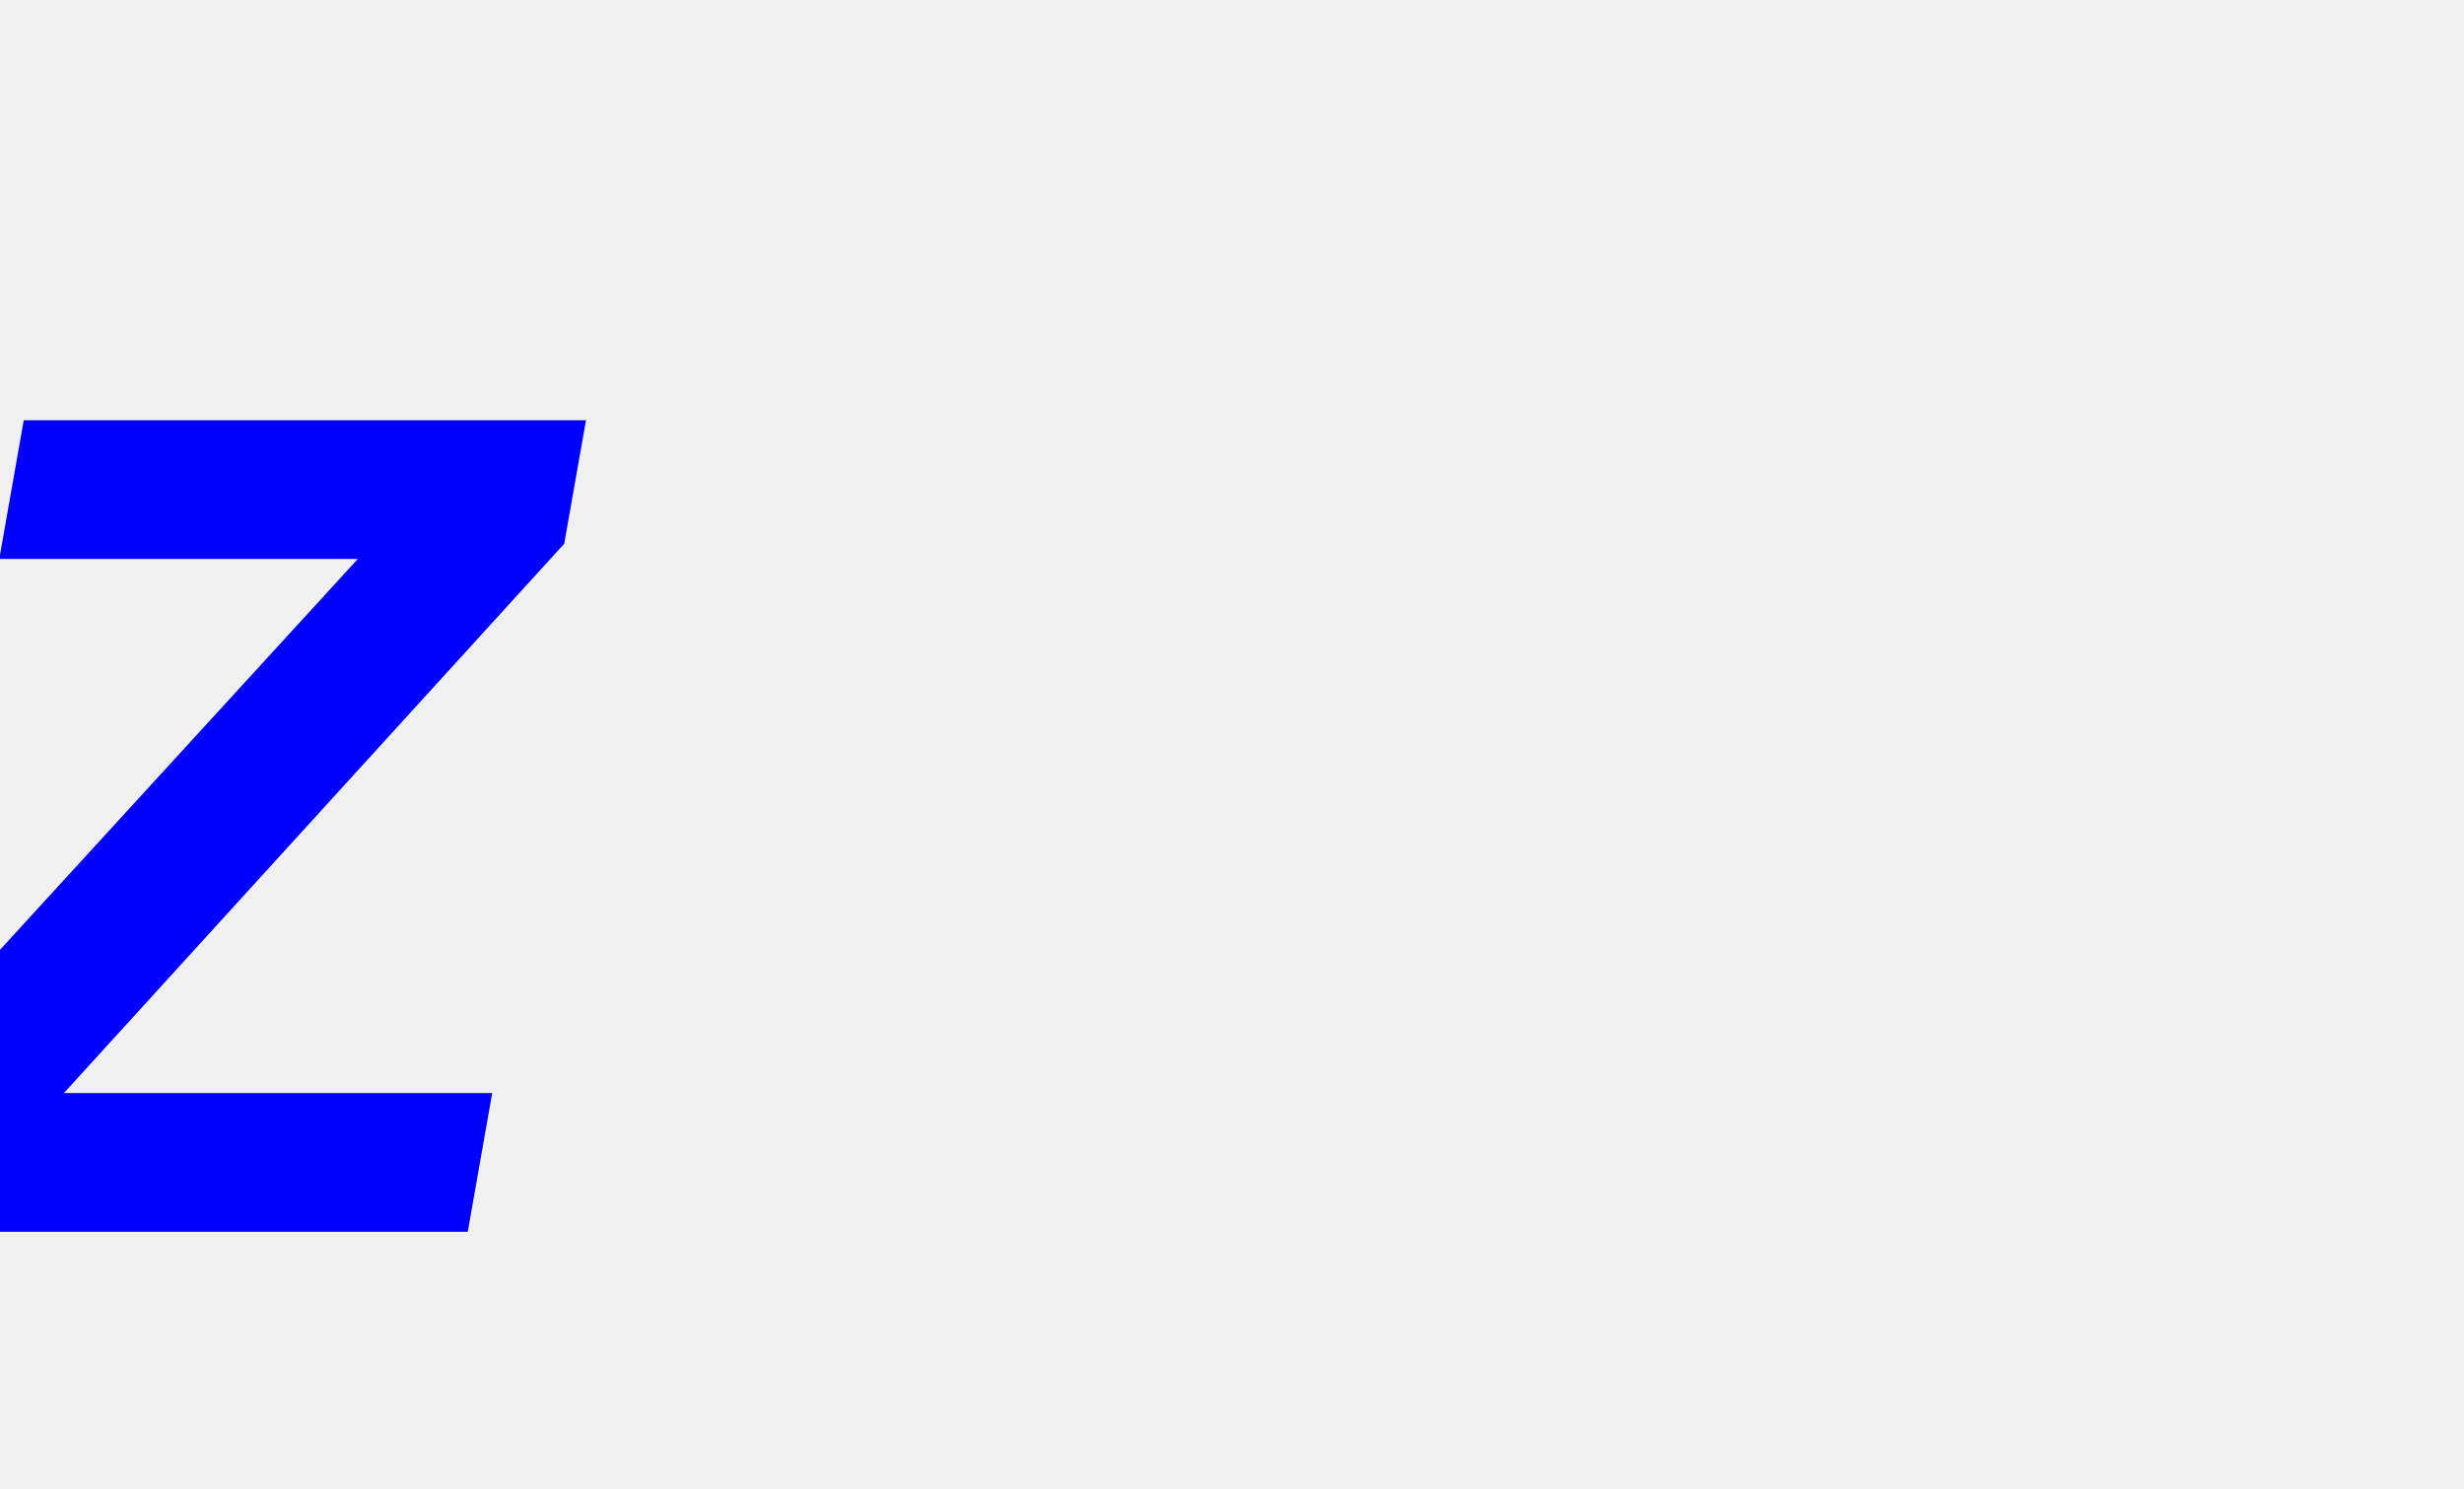
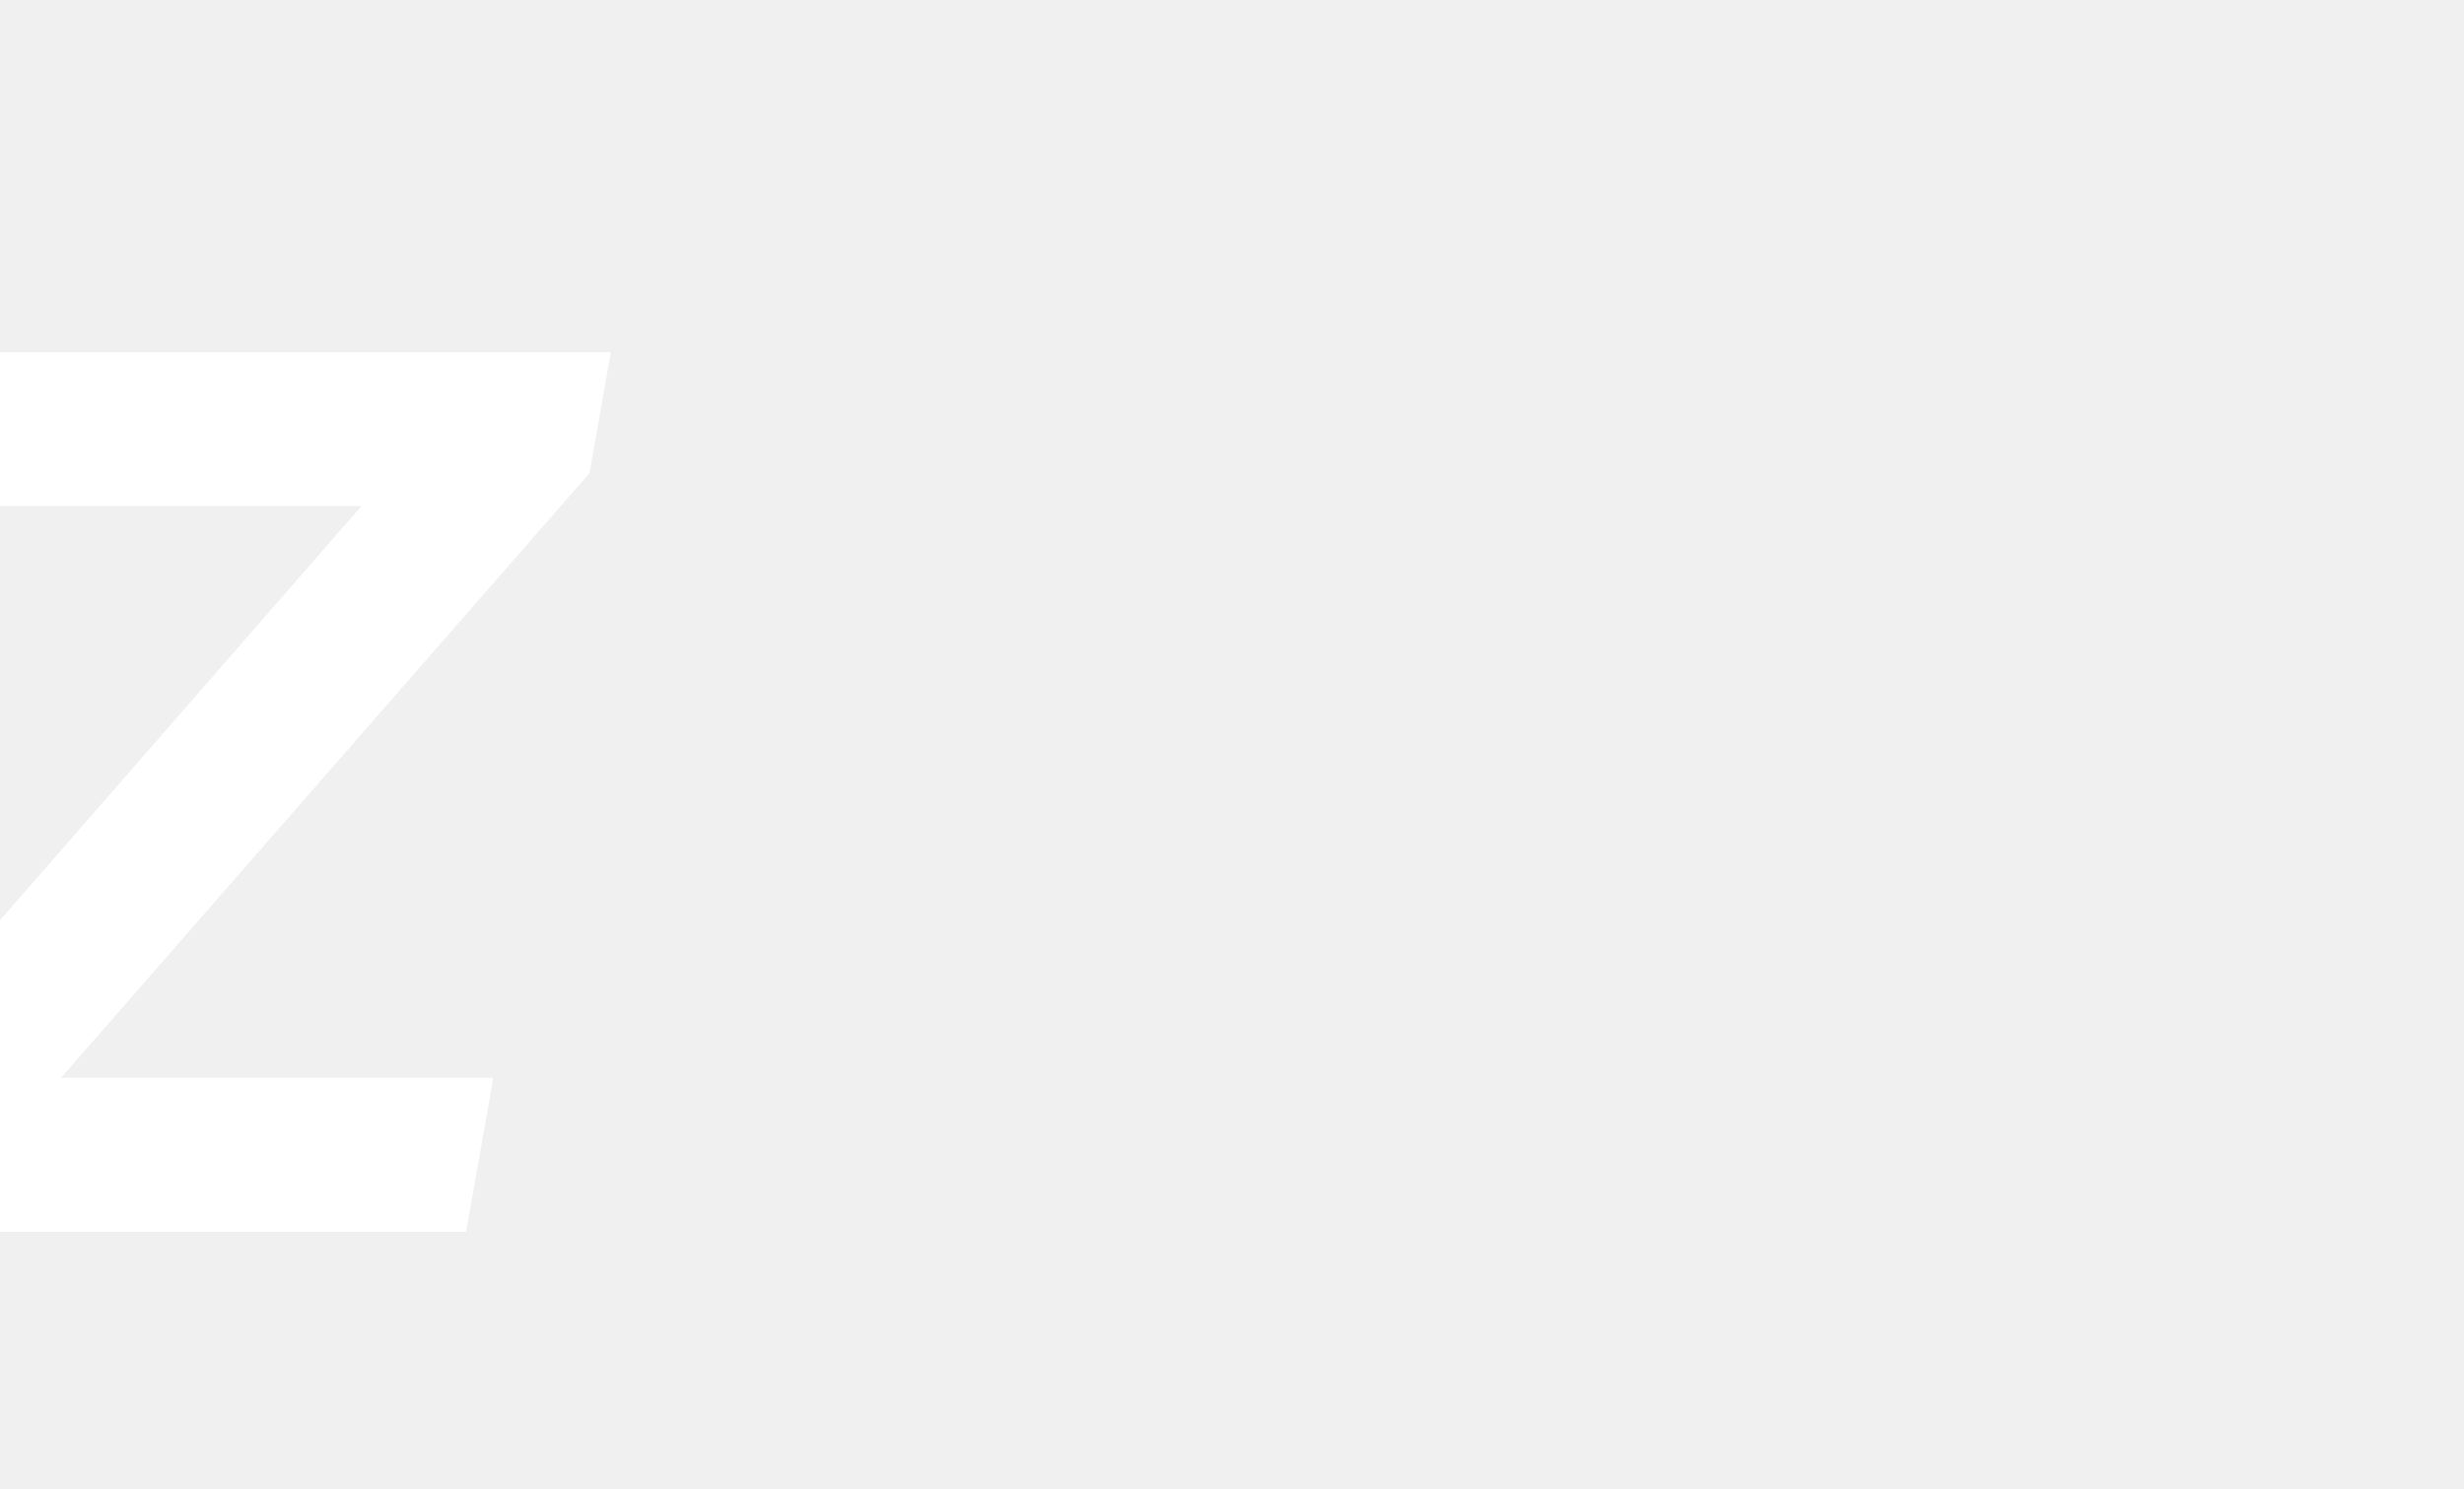
- <svg xmlns="http://www.w3.org/2000/svg" width="48" height="29">
-   <text x="0" y="24" font-size="24" font-family="Courier New, monospace" font-weight="bold" fill="blue" transform="skewX(-10)">
+ <svg xmlns="http://www.w3.org/2000/svg" width="48" height="29" style="background: black;">
+   <text x="0" y="24" font-size="24" font-family="Arial Black, sans-serif" font-weight="900" fill="white" letter-spacing="2" transform="skewX(-10)">
    Z
  </text>
</svg>
